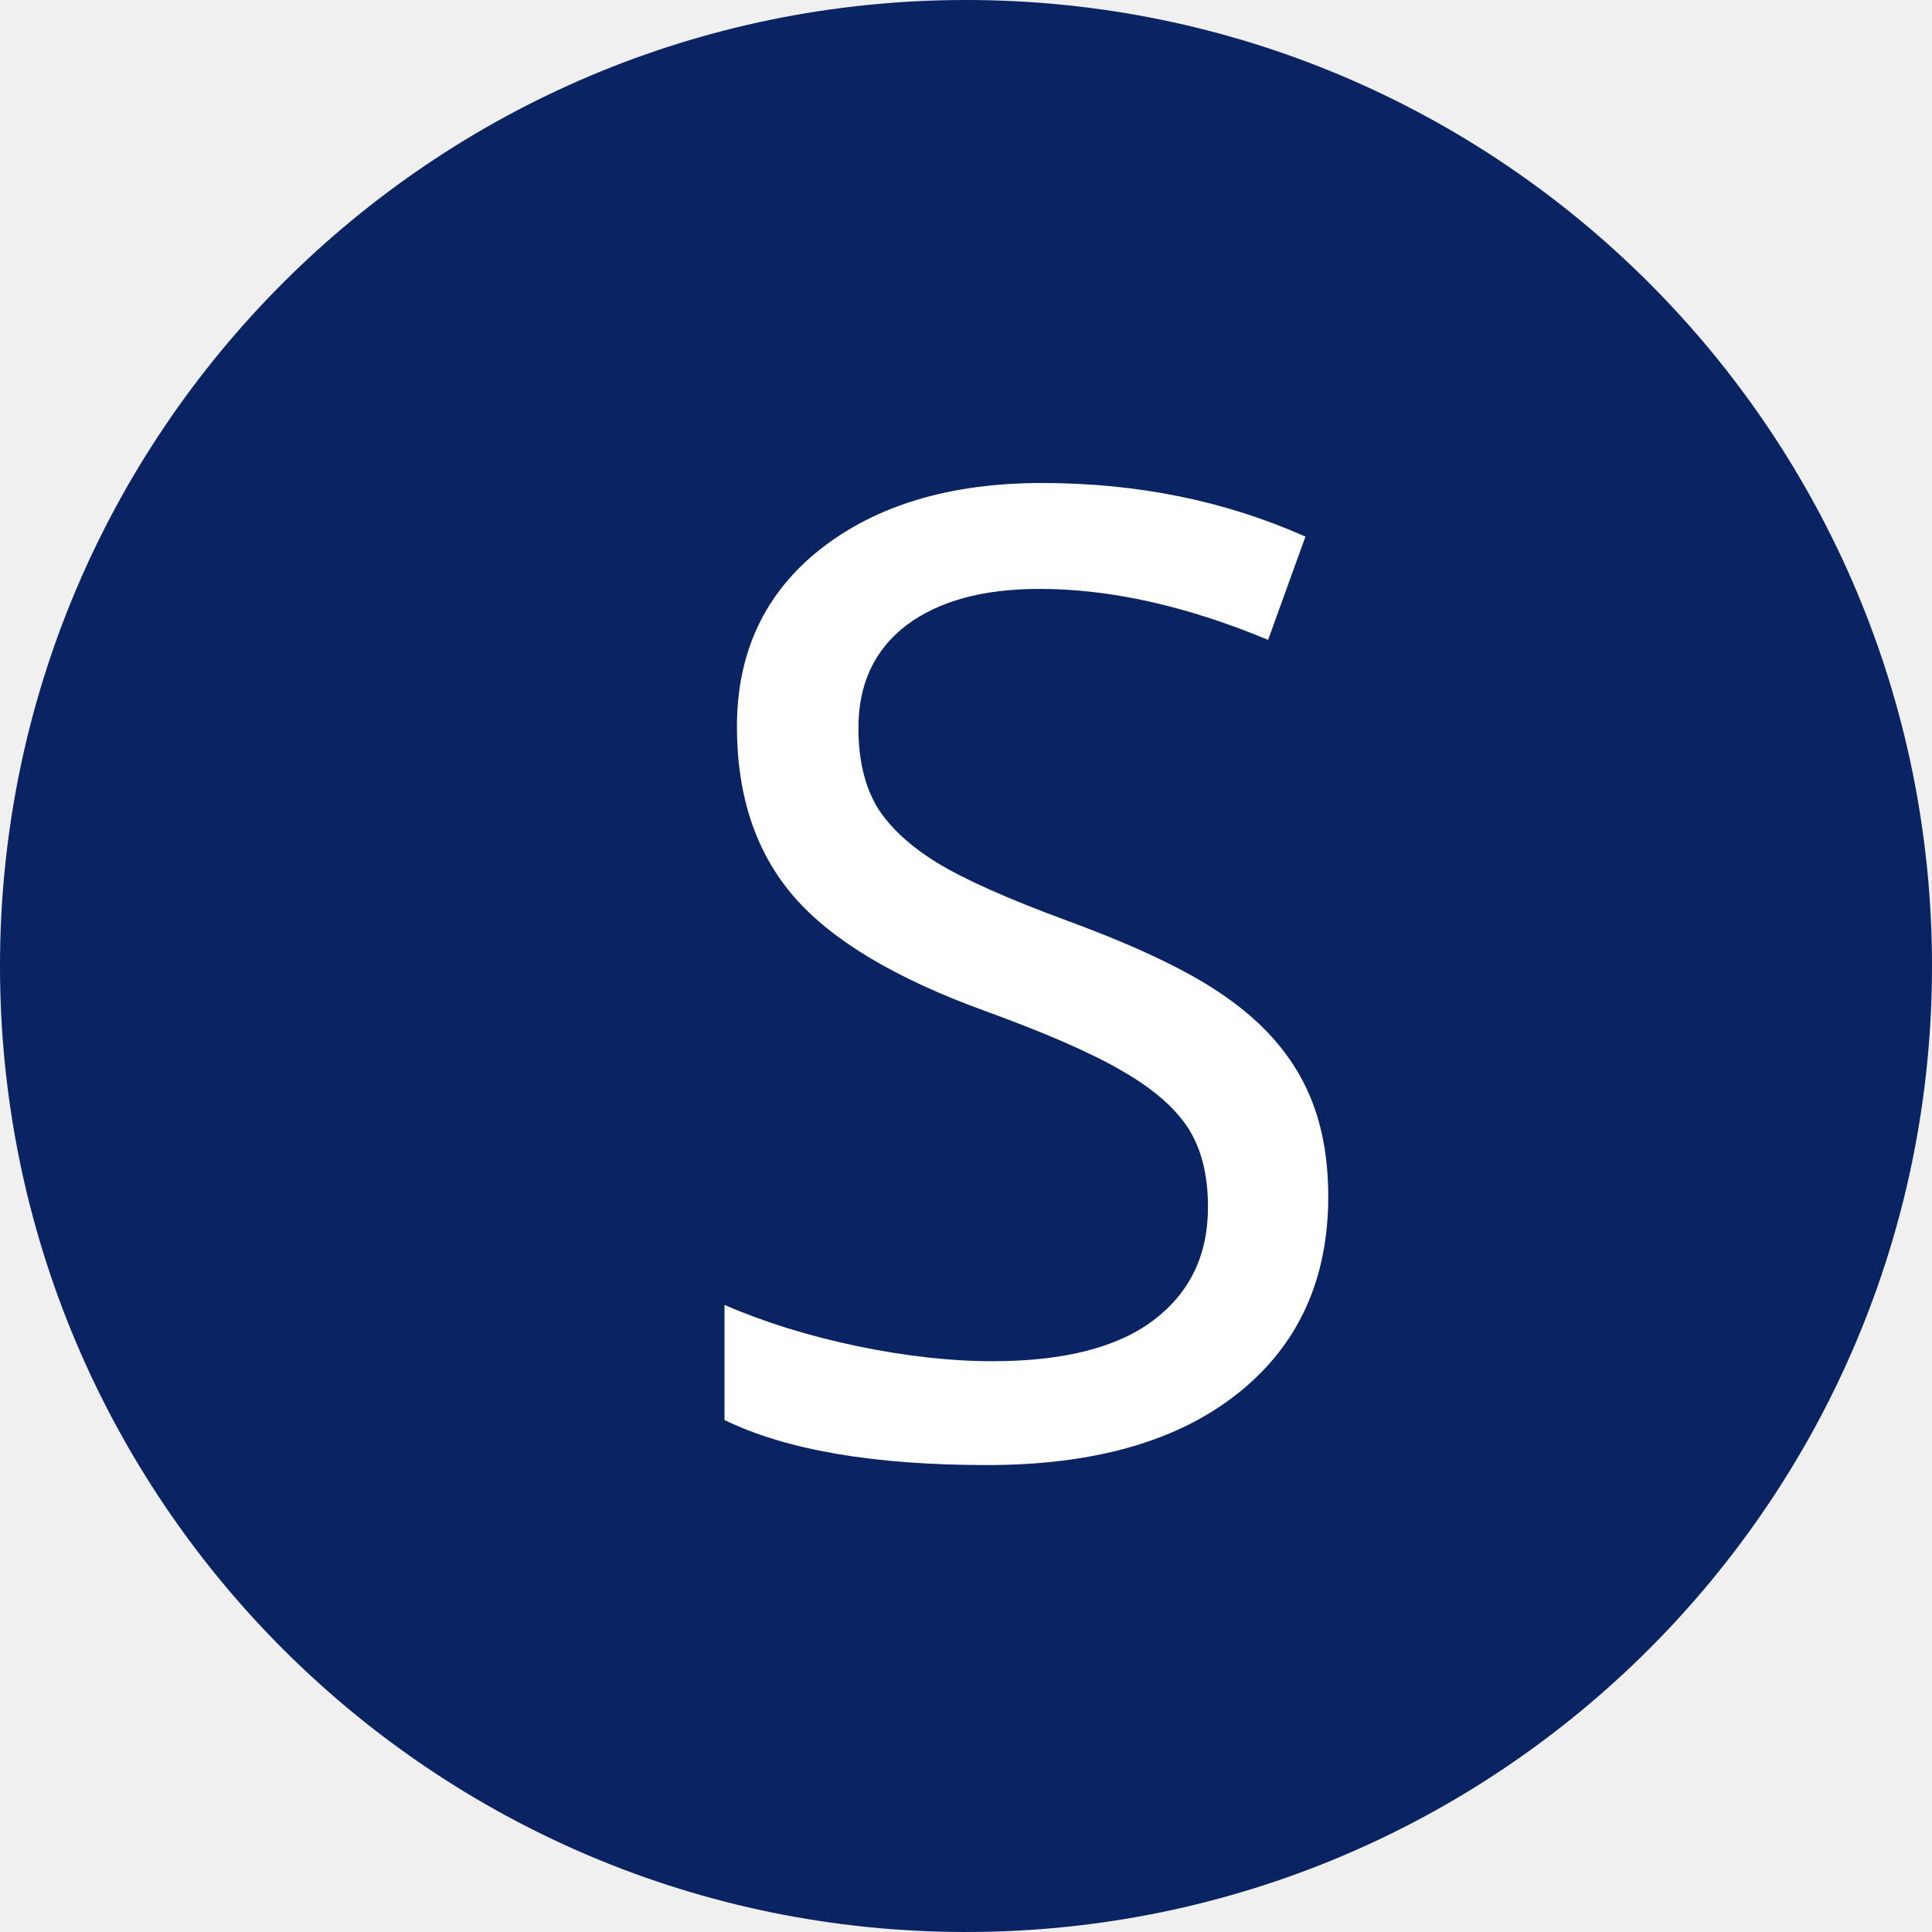
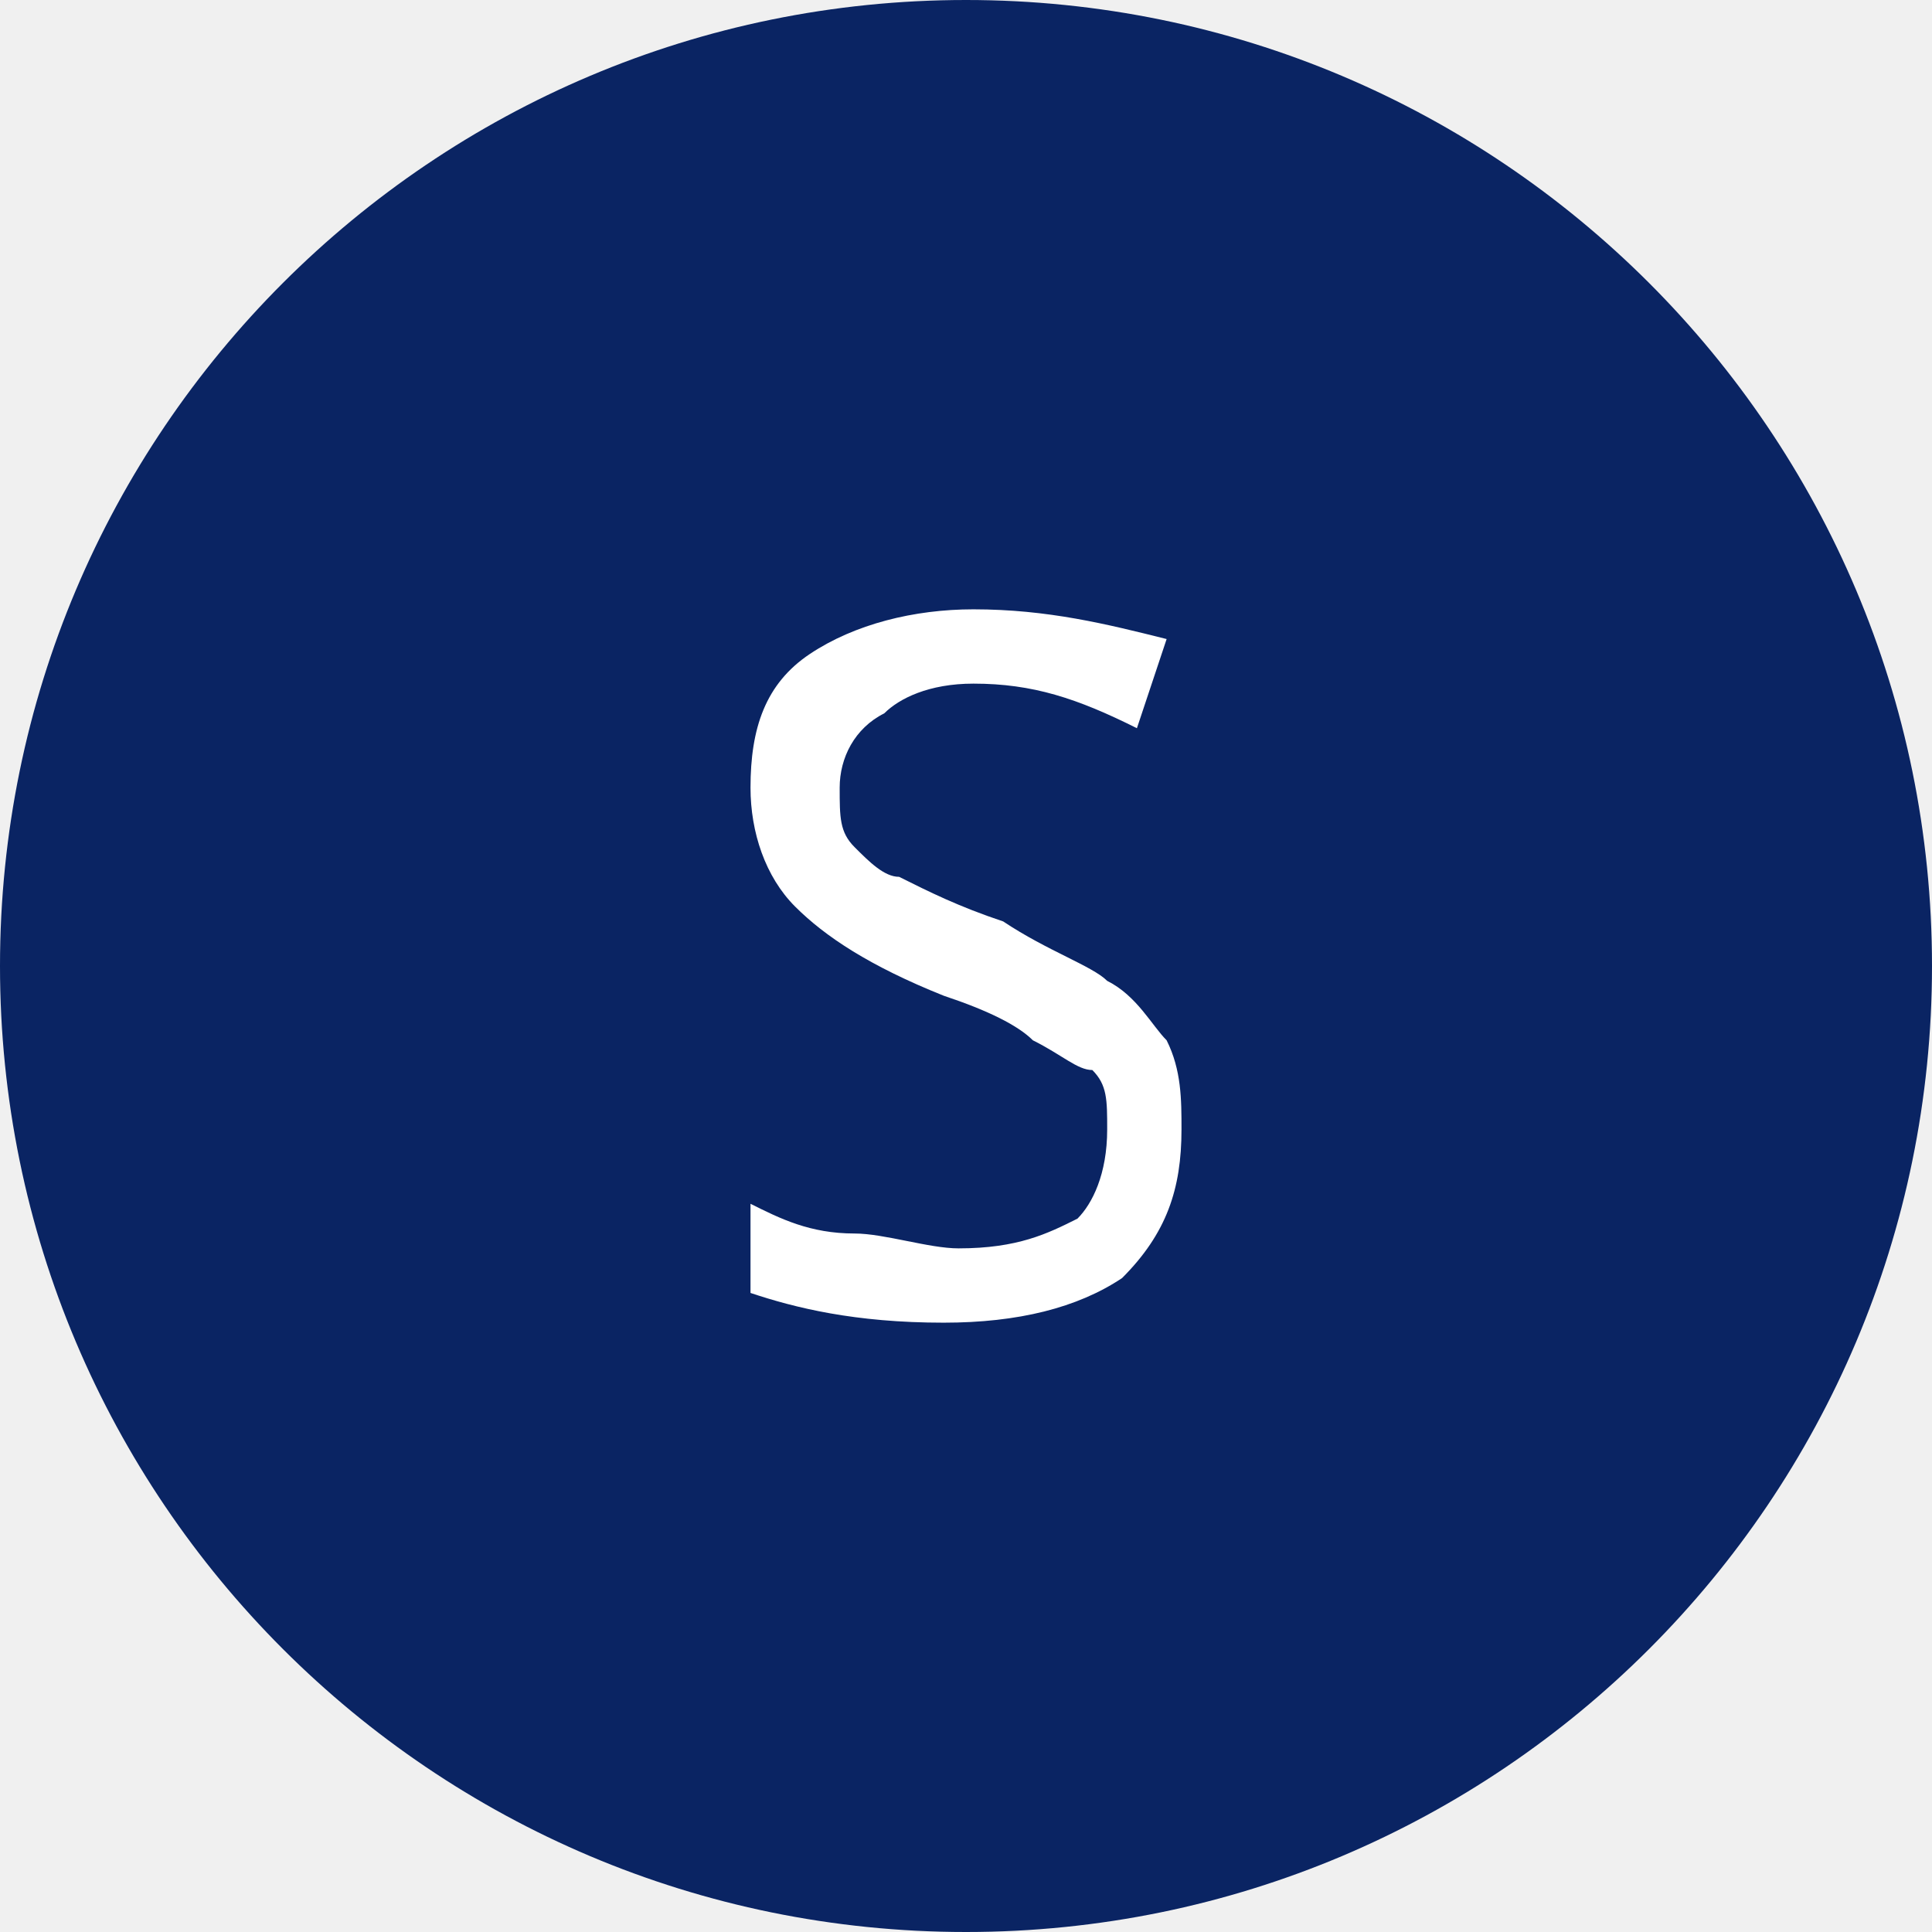
- <svg xmlns="http://www.w3.org/2000/svg" width="16" height="16" viewBox="0 0 16 16" fill="none">
-   <circle cx="8" cy="8" r="8" fill="#0A2463" />
-   <path d="M11 9.909C11 10.598 10.751 11.141 10.253 11.538C9.755 11.935 9.063 12.133 8.175 12.133C7.237 12.133 6.512 12.009 6 11.76V10.807C6.335 10.952 6.702 11.065 7.098 11.148C7.499 11.231 7.872 11.273 8.219 11.273C8.81 11.273 9.256 11.159 9.555 10.932C9.855 10.704 10.004 10.393 10.004 9.996C10.004 9.732 9.95 9.516 9.842 9.346C9.734 9.177 9.552 9.018 9.295 8.87C9.043 8.722 8.659 8.554 8.143 8.367C7.411 8.1 6.887 7.786 6.574 7.425C6.26 7.061 6.103 6.592 6.103 6.018C6.103 5.402 6.334 4.911 6.795 4.547C7.261 4.182 7.872 4 8.63 4C9.42 4 10.147 4.148 10.811 4.444L10.502 5.299C9.824 5.017 9.193 4.877 8.608 4.877C8.139 4.877 7.771 4.978 7.504 5.18C7.241 5.382 7.109 5.665 7.109 6.029C7.109 6.289 7.16 6.505 7.261 6.679C7.365 6.848 7.531 7.003 7.759 7.144C7.99 7.285 8.35 7.445 8.841 7.626C9.429 7.842 9.867 8.053 10.156 8.259C10.444 8.461 10.657 8.695 10.794 8.962C10.931 9.225 11 9.541 11 9.909Z" fill="white" />
+ <svg xmlns="http://www.w3.org/2000/svg" width="13px" height="13px" viewBox="0 0 13 13" version="1.1">
+   <g id="Page-1" stroke="none" stroke-width="1" fill="none" fill-rule="evenodd">
+     <g id="icon_source" fill-rule="nonzero">
+       <circle id="Oval" fill="#0A2463" cx="6.5" cy="6.5" r="6.5" />
+       <path d="M7.95,7.6 C7.95,8 7.85,8.3 7.55,8.6 C7.25,8.8 6.85,8.9 6.35,8.9 C5.75,8.9 5.35,8.8 5.05,8.7 L5.05,8.1 C5.25,8.2 5.45,8.3 5.75,8.3 C5.95,8.3 6.25,8.4 6.45,8.4 C6.85,8.4 7.05,8.3 7.25,8.2 C7.35,8.1 7.45,7.9 7.45,7.6 C7.45,7.4 7.45,7.3 7.35,7.2 C7.25,7.2 7.15,7.1 6.95,7 C6.85,6.9 6.65,6.8 6.35,6.7 C5.85,6.5 5.55,6.3 5.35,6.1 C5.15,5.9 5.05,5.6 5.05,5.3 C5.05,4.9 5.15,4.6 5.45,4.4 C5.75,4.2 6.15,4.1 6.55,4.1 C7.05,4.1 7.45,4.2 7.85,4.3 L7.65,4.9 C7.25,4.7 6.95,4.6 6.55,4.6 C6.25,4.6 6.05,4.7 5.95,4.8 C5.75,4.9 5.65,5.1 5.65,5.3 C5.65,5.5 5.65,5.6 5.75,5.7 C5.85,5.8 5.95,5.9 6.05,5.9 C6.25,6 6.45,6.1 6.75,6.2 C7.05,6.4 7.35,6.5 7.45,6.6 C7.65,6.7 7.75,6.9 7.85,7 C7.95,7.2 7.95,7.4 7.95,7.6 Z" id="Path" fill="#FFFFFF" />
+     </g>
+   </g>
</svg>
